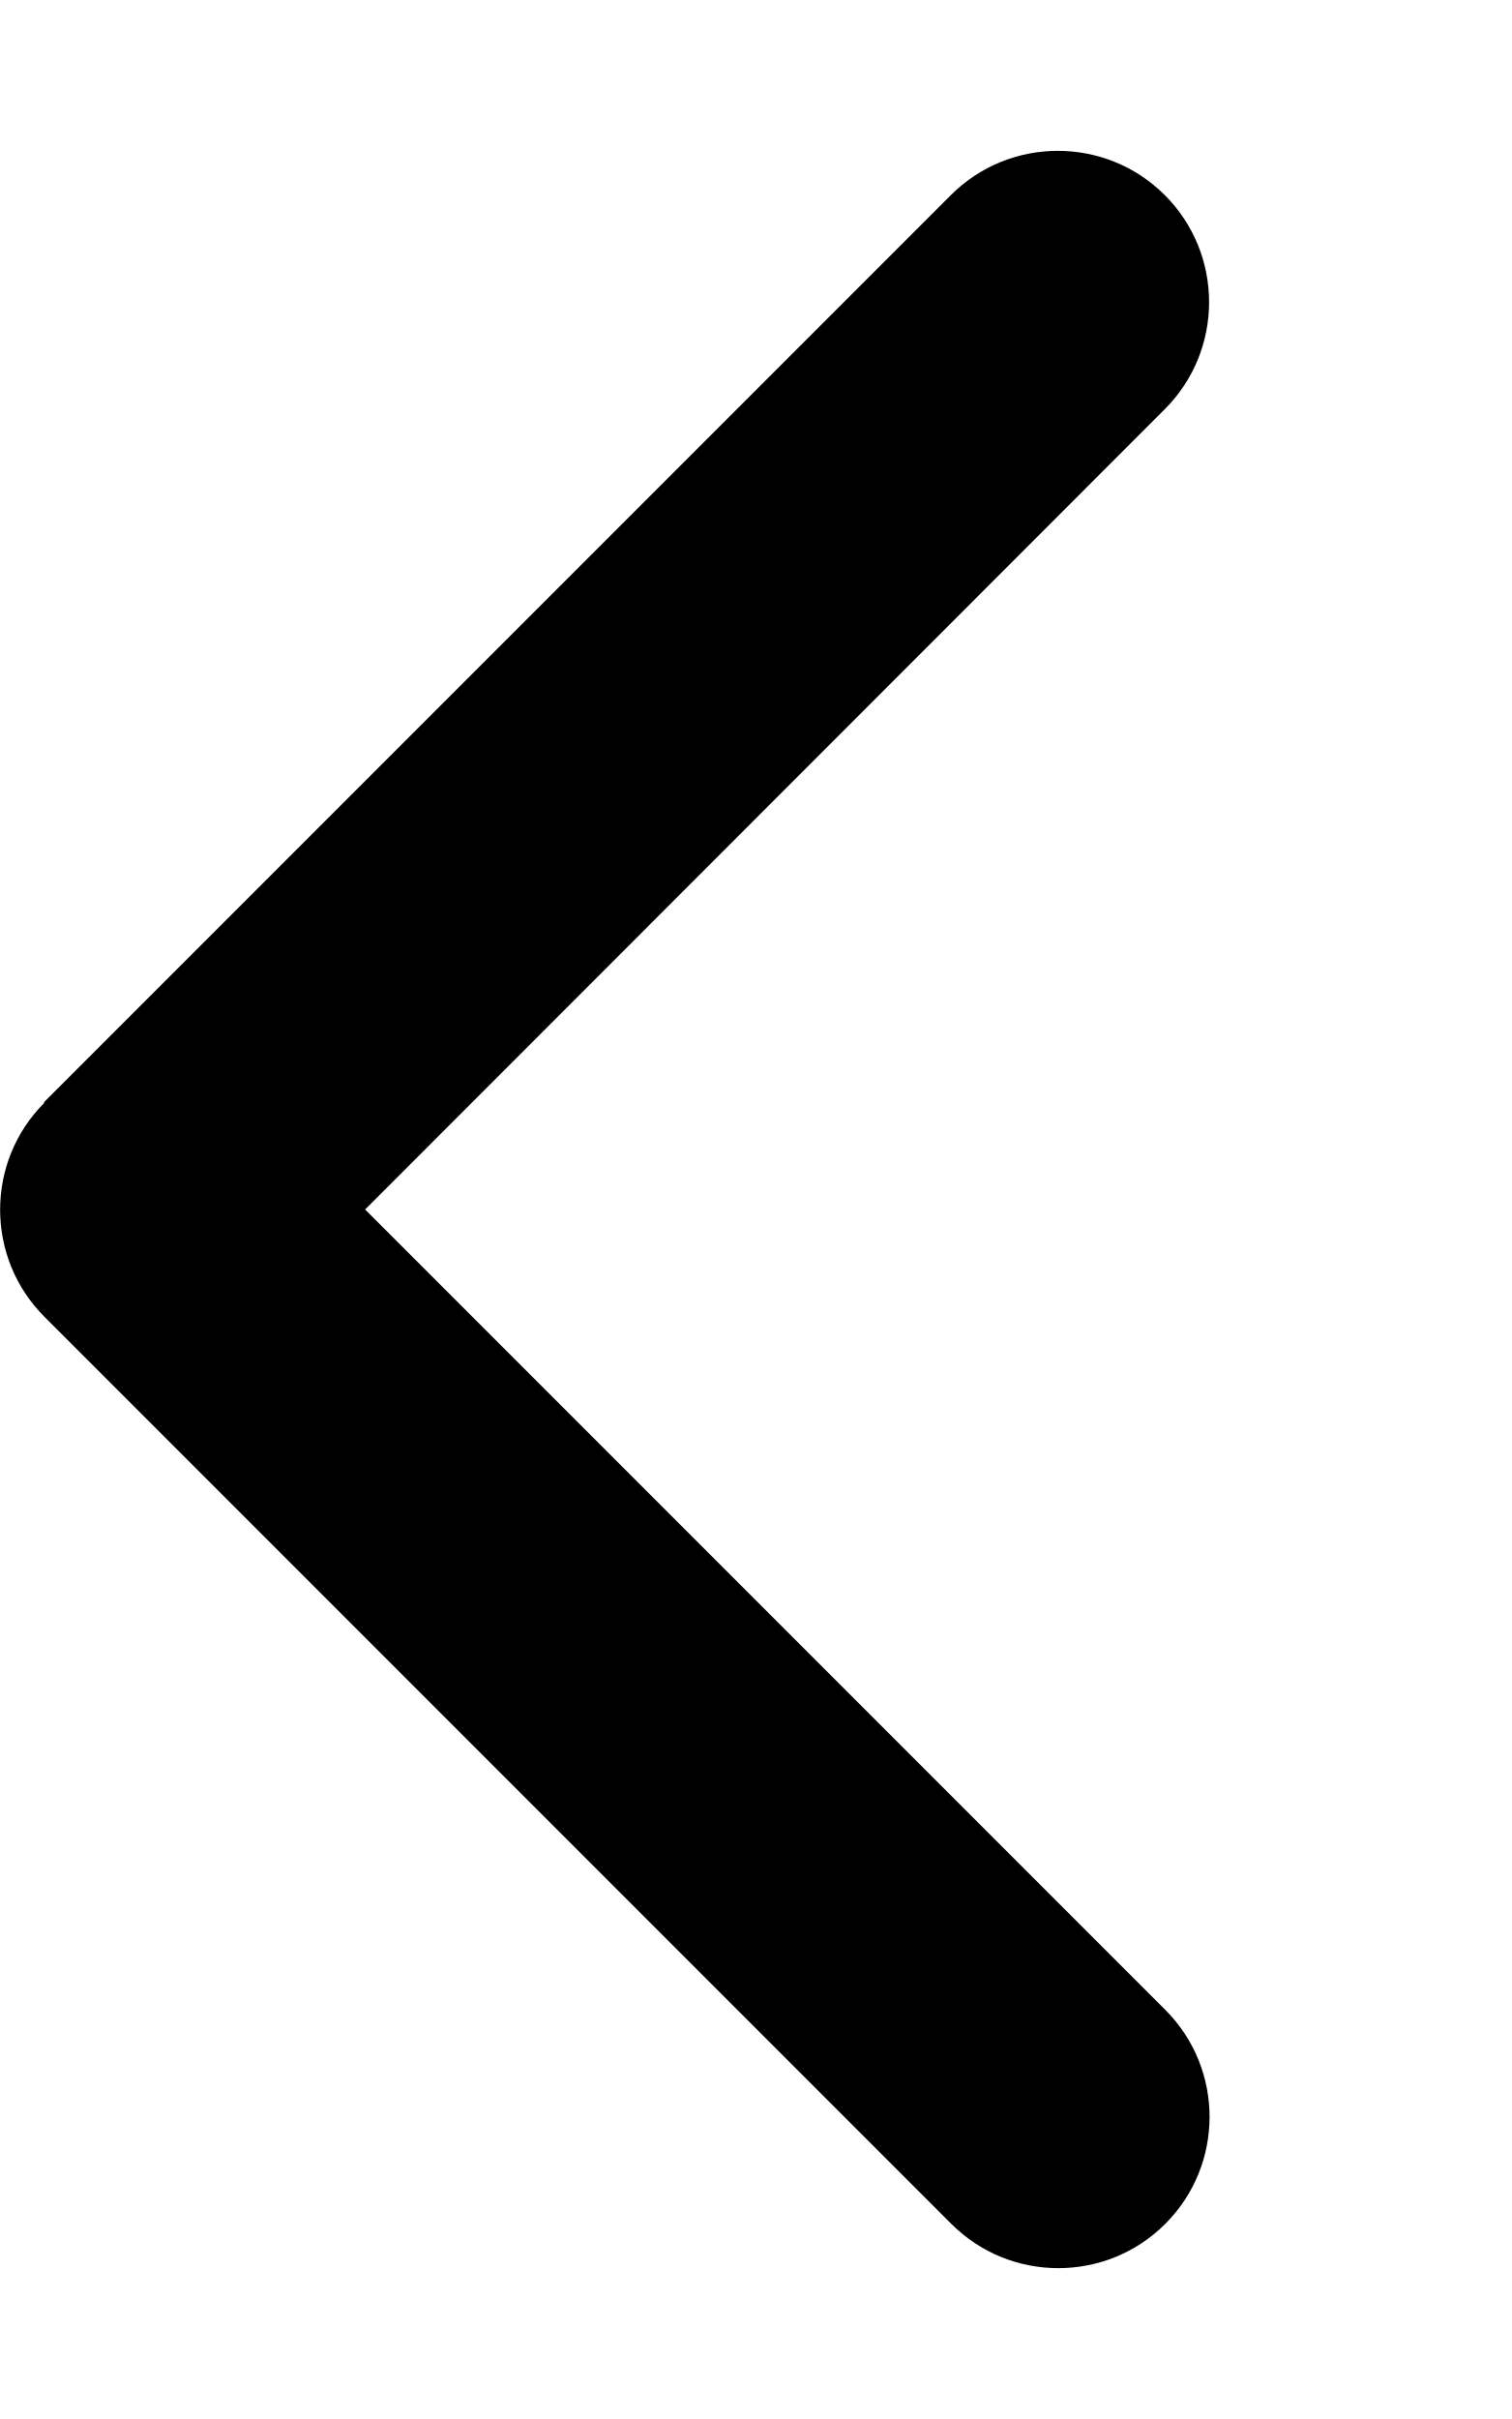
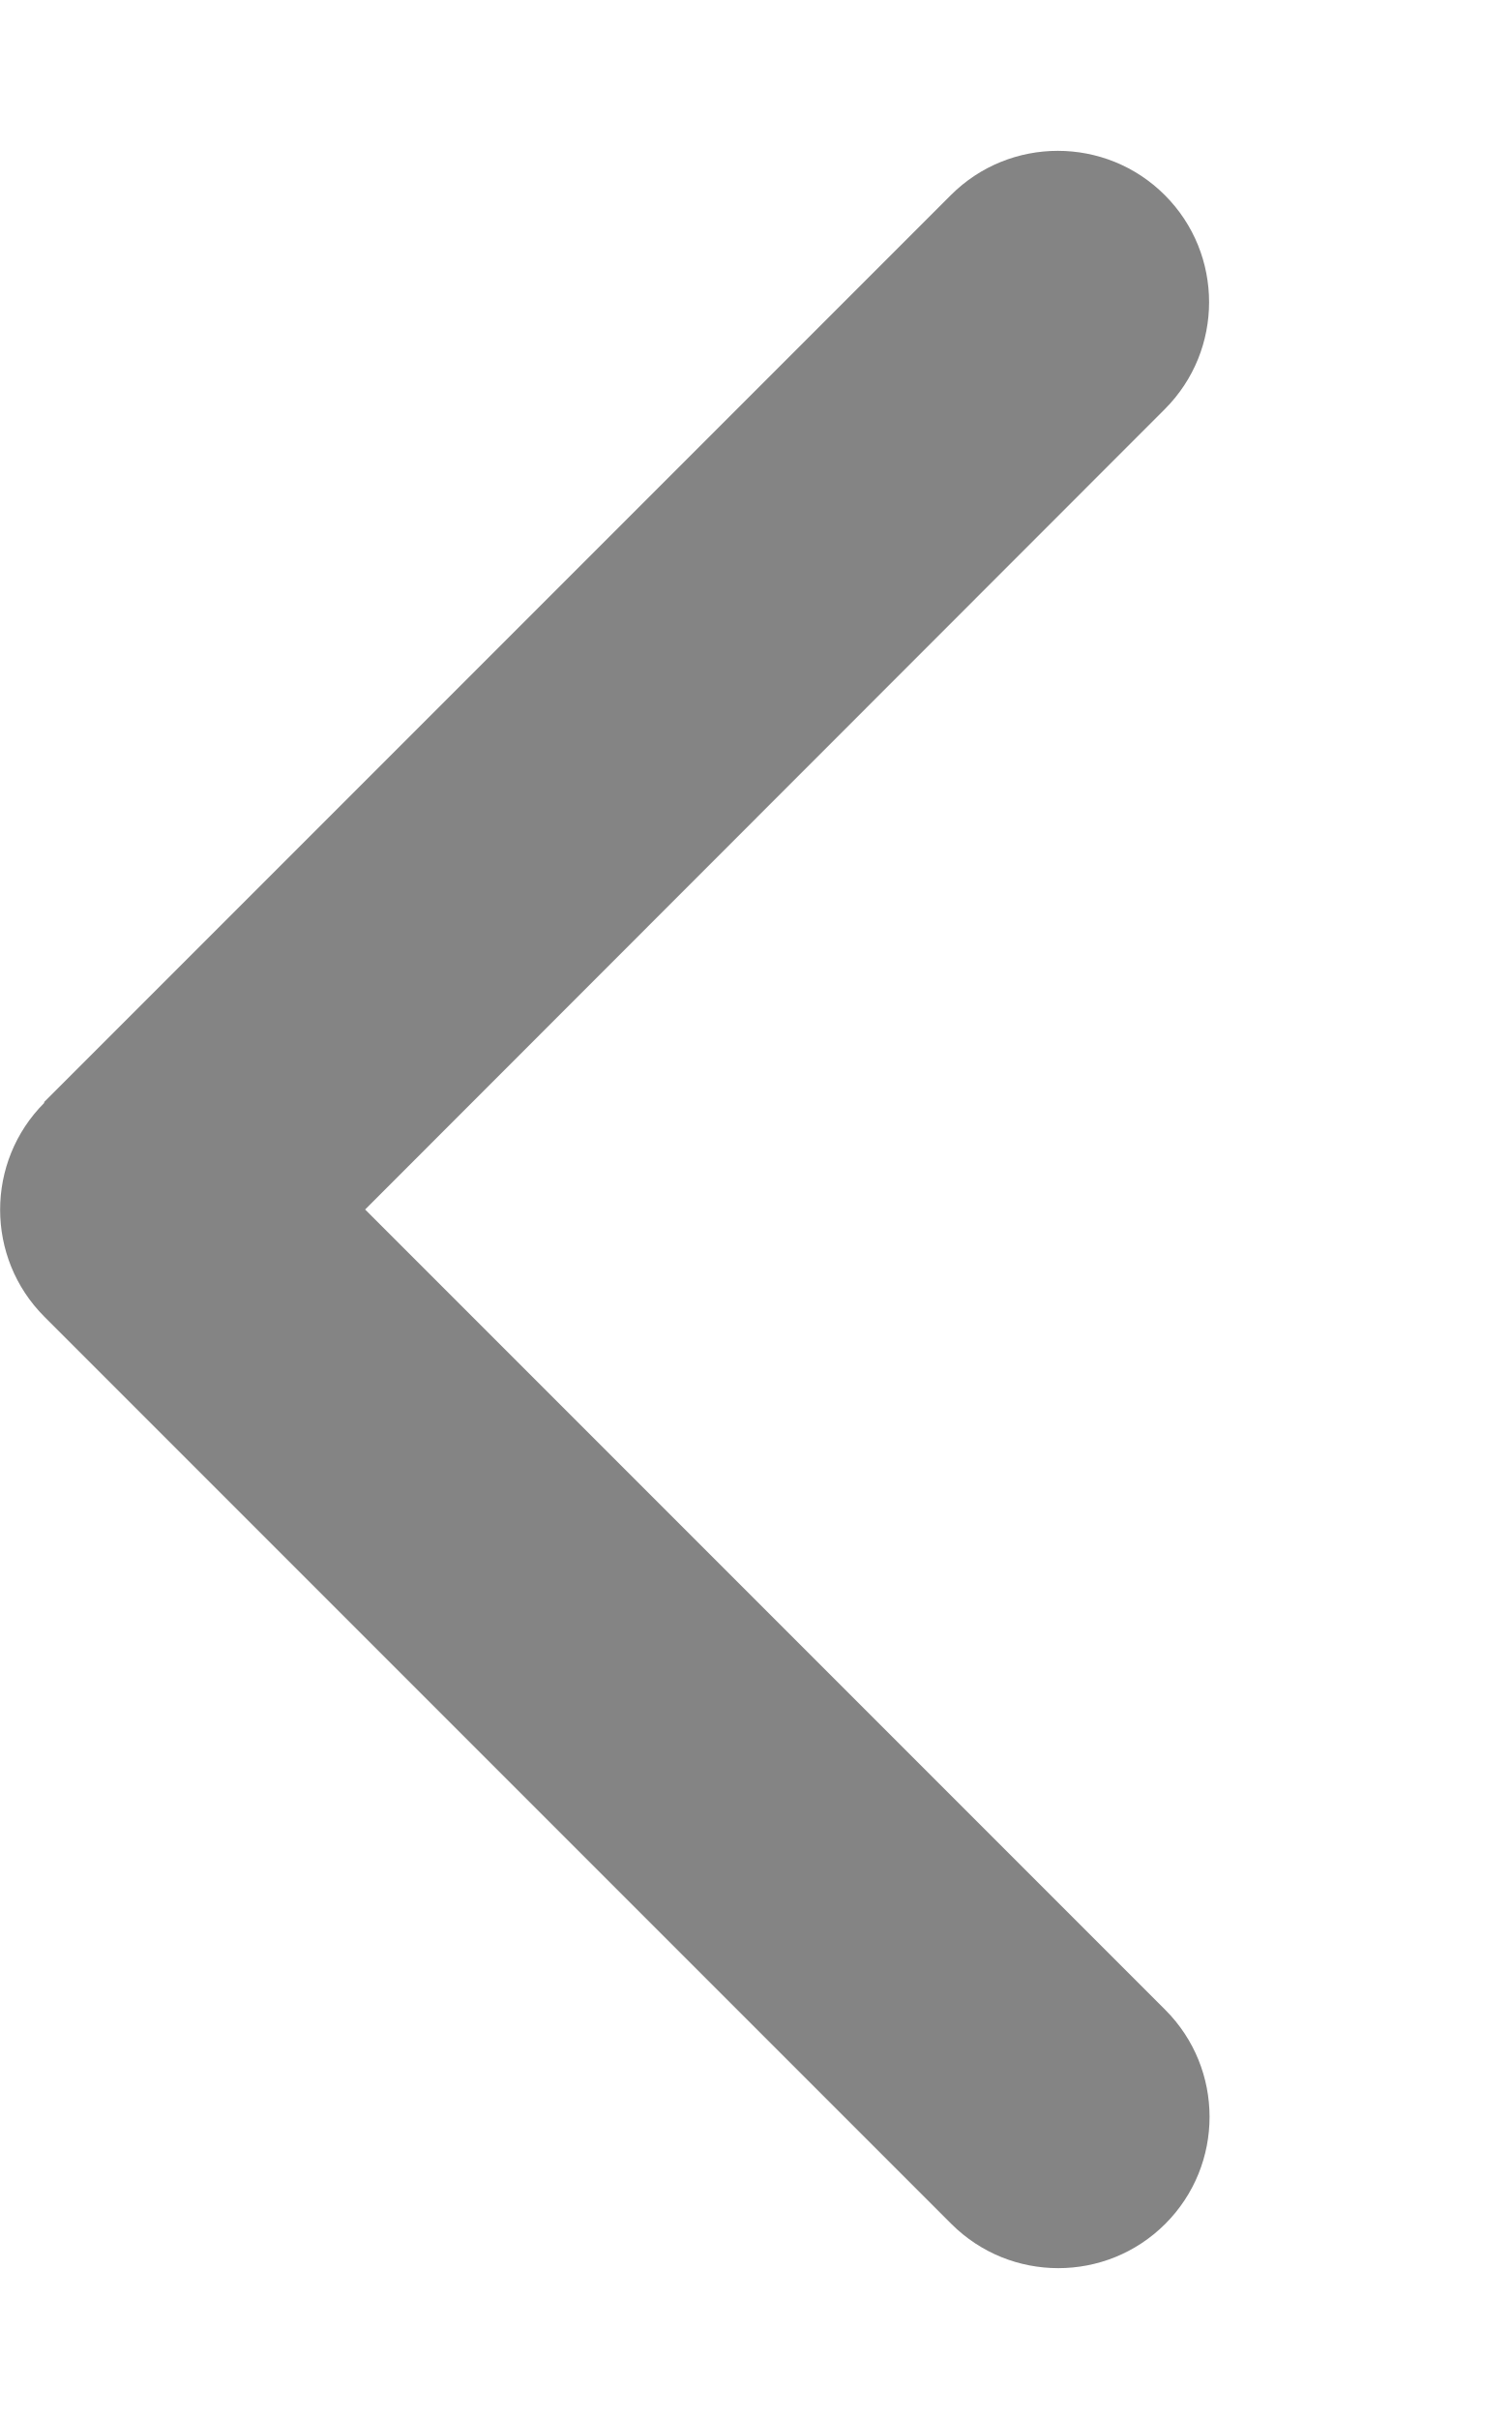
- <svg xmlns="http://www.w3.org/2000/svg" viewBox="0 0 320 512">
+ <svg xmlns="http://www.w3.org/2000/svg" viewBox="0 0 320 512" fill="#848484">
  <path d="M9.4 233.4c-12.5 12.5-12.5 32.8 0 45.3l192 192c12.5 12.5 32.8 12.5 45.3 0s12.5-32.8 0-45.3L77.3 256 246.6 86.6c12.5-12.5 12.5-32.8 0-45.3s-32.8-12.5-45.3 0l-192 192z" />
</svg>
